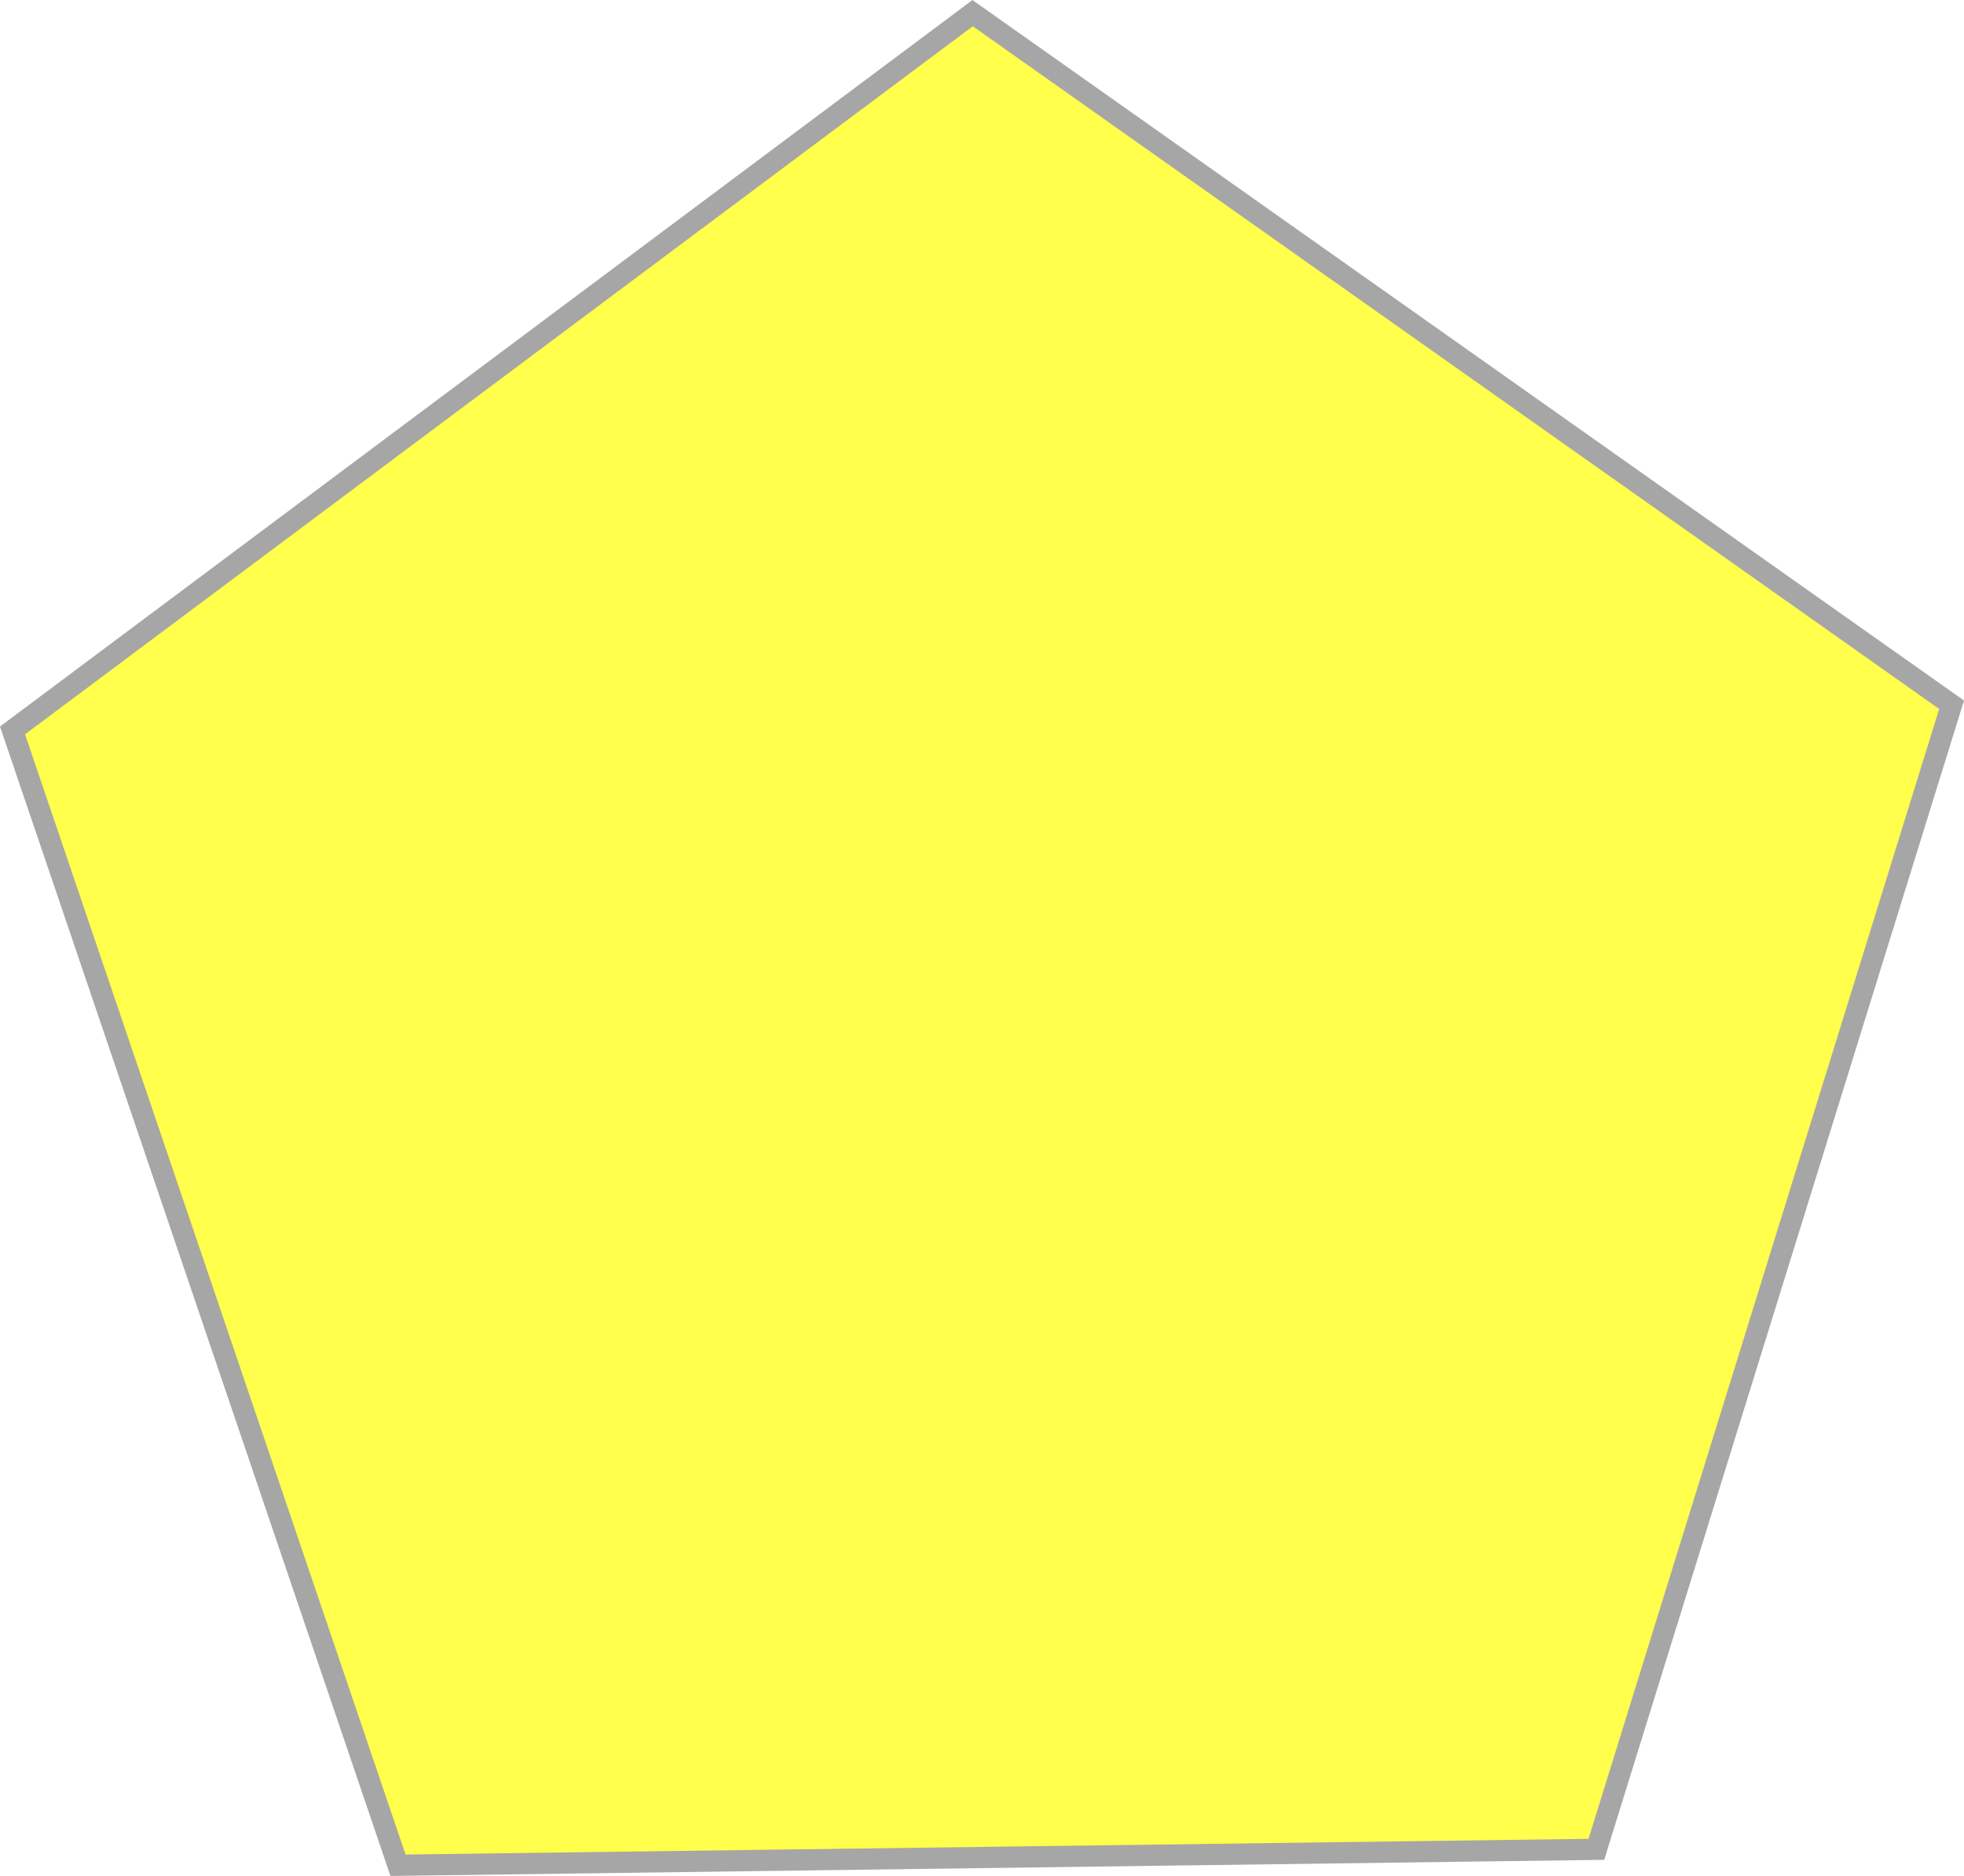
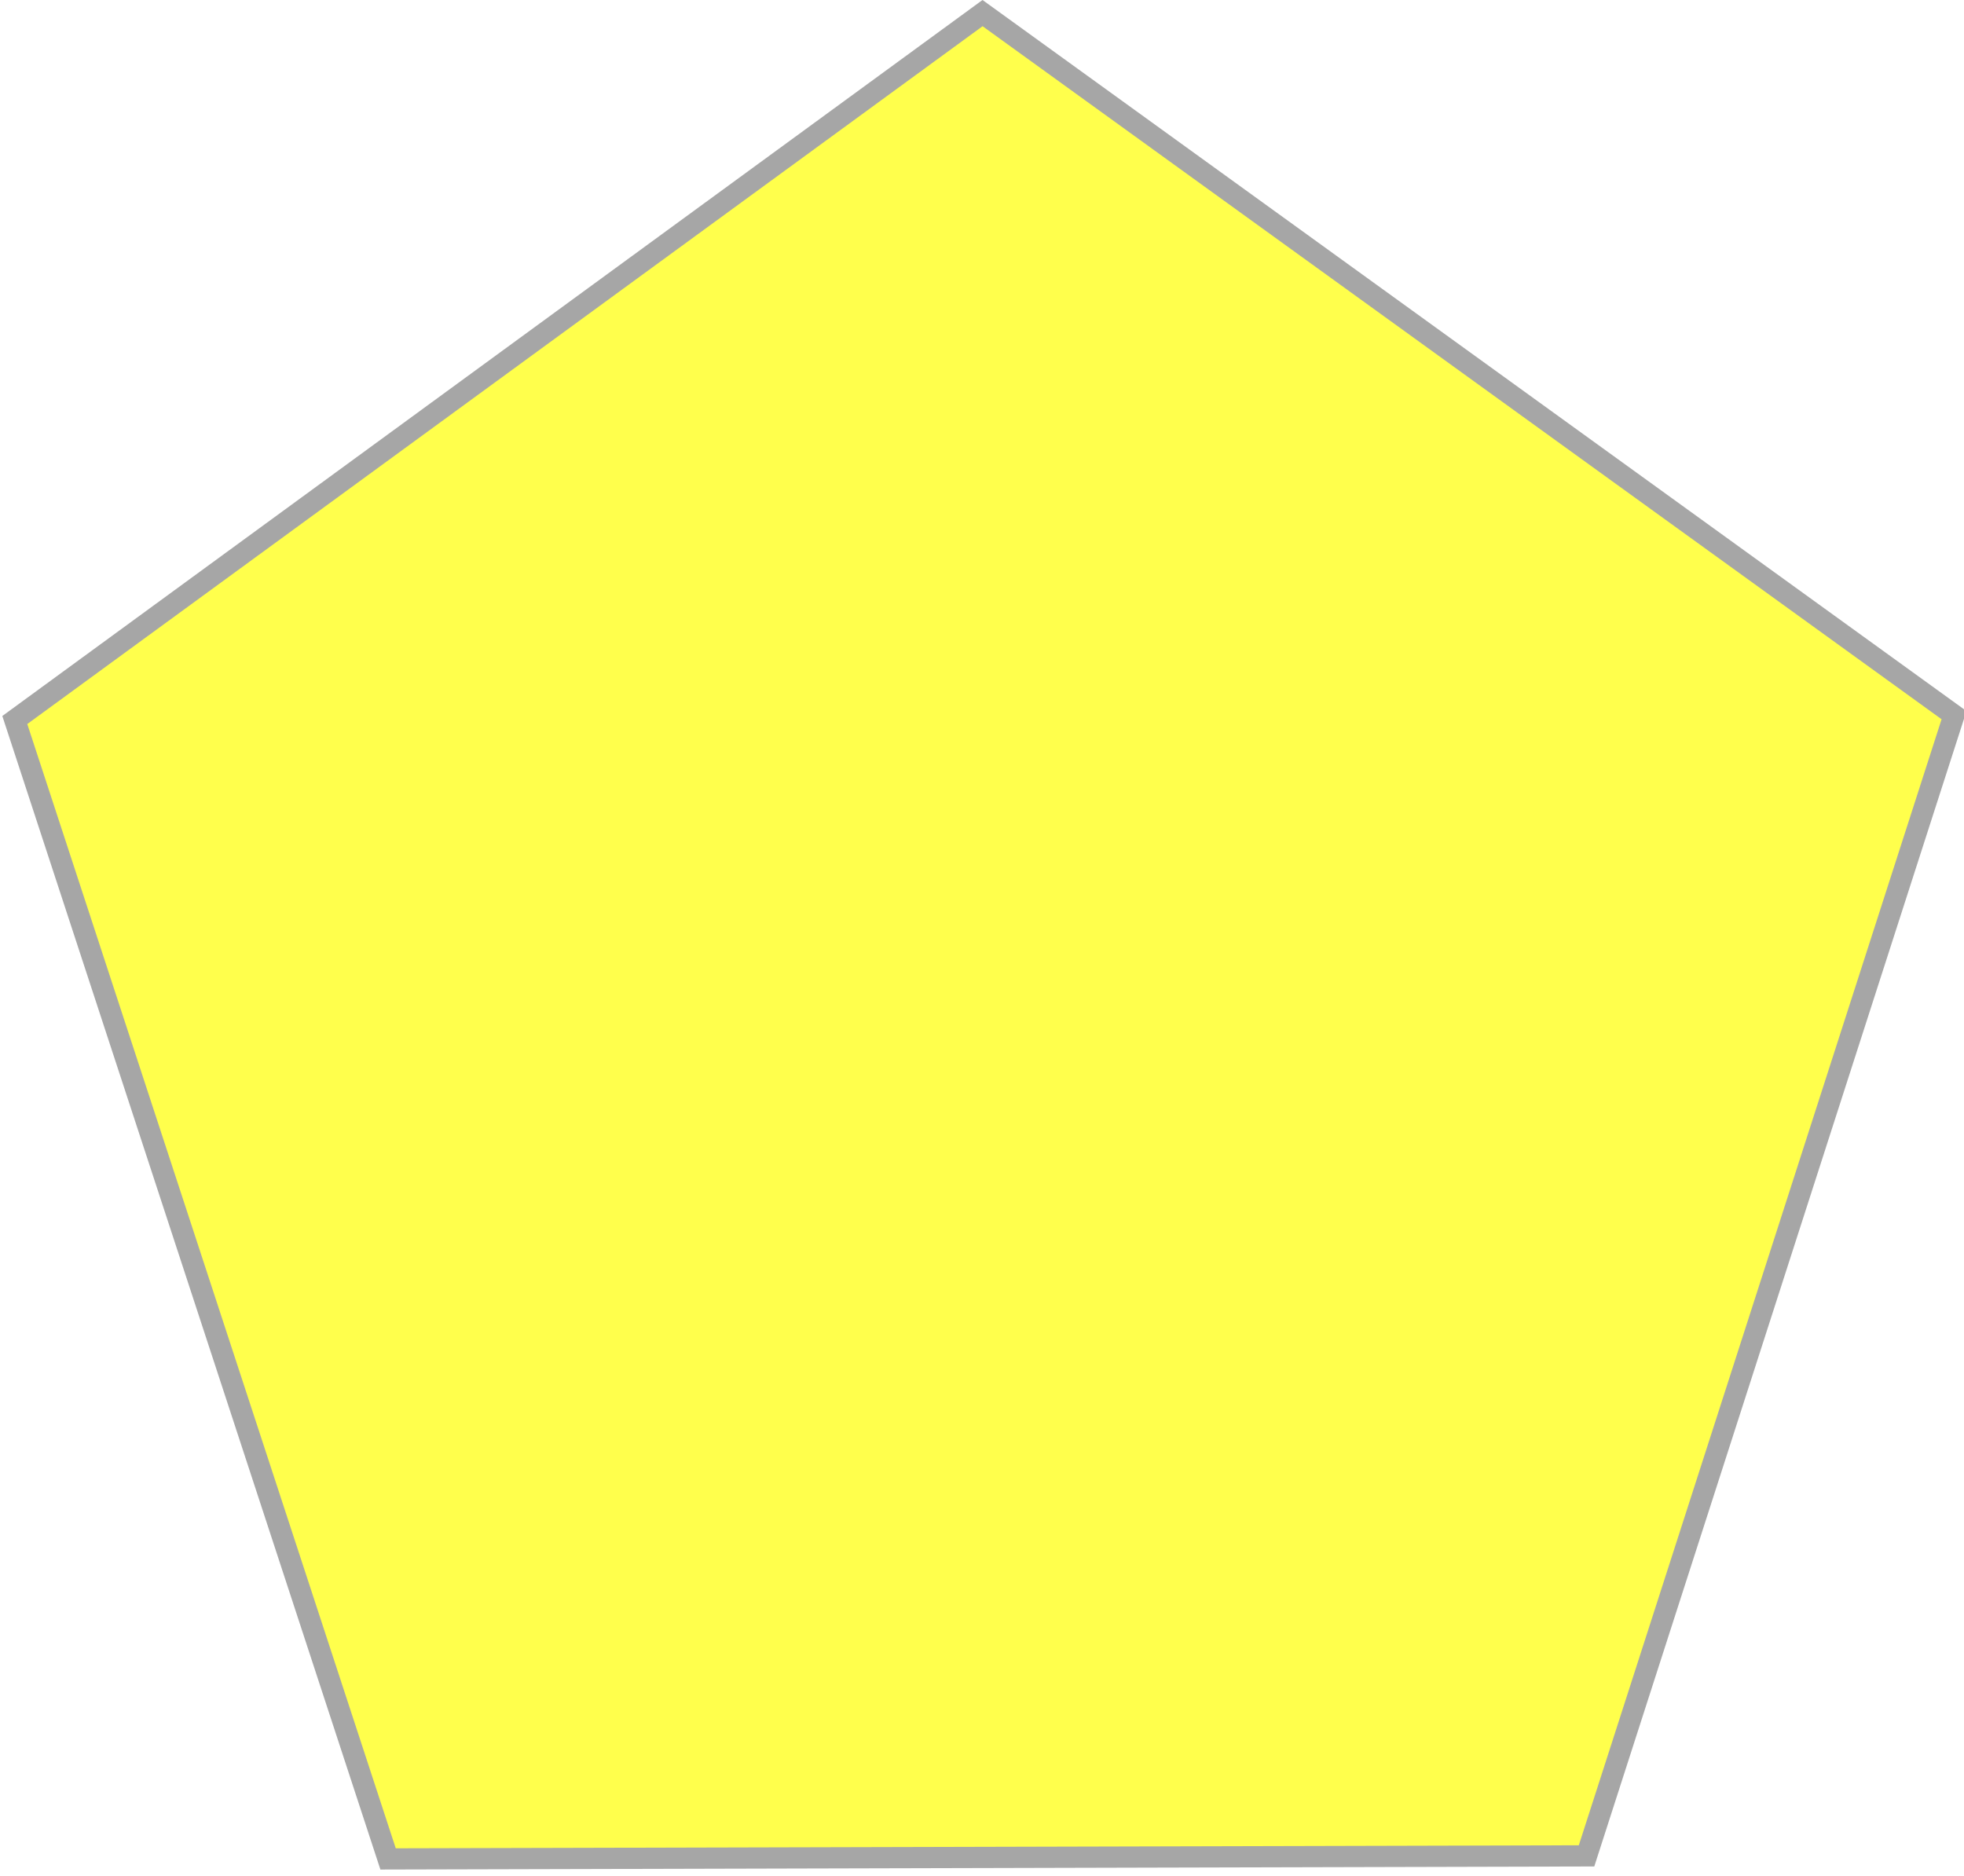
<svg xmlns="http://www.w3.org/2000/svg" version="1.0" width="92.606" height="88.453" id="svg2780">
-   <g transform="translate(-55.469,-843.15)" id="layer1">
+   <defs id="defs8" />
+   <g transform="rotate(0.614806,78649.191,-4703.485)" id="layer1">
    <path id="path5801" d="m 130.74,930.35 -56.505,0.75 -18.176,-53.51 45.271,-33.82 46.16,32.61 z" style="opacity:0.7;fill:#ffff00;fill-opacity:1;fill-rule:nonzero;stroke:#808080;stroke-width:1" />
  </g>
</svg>
